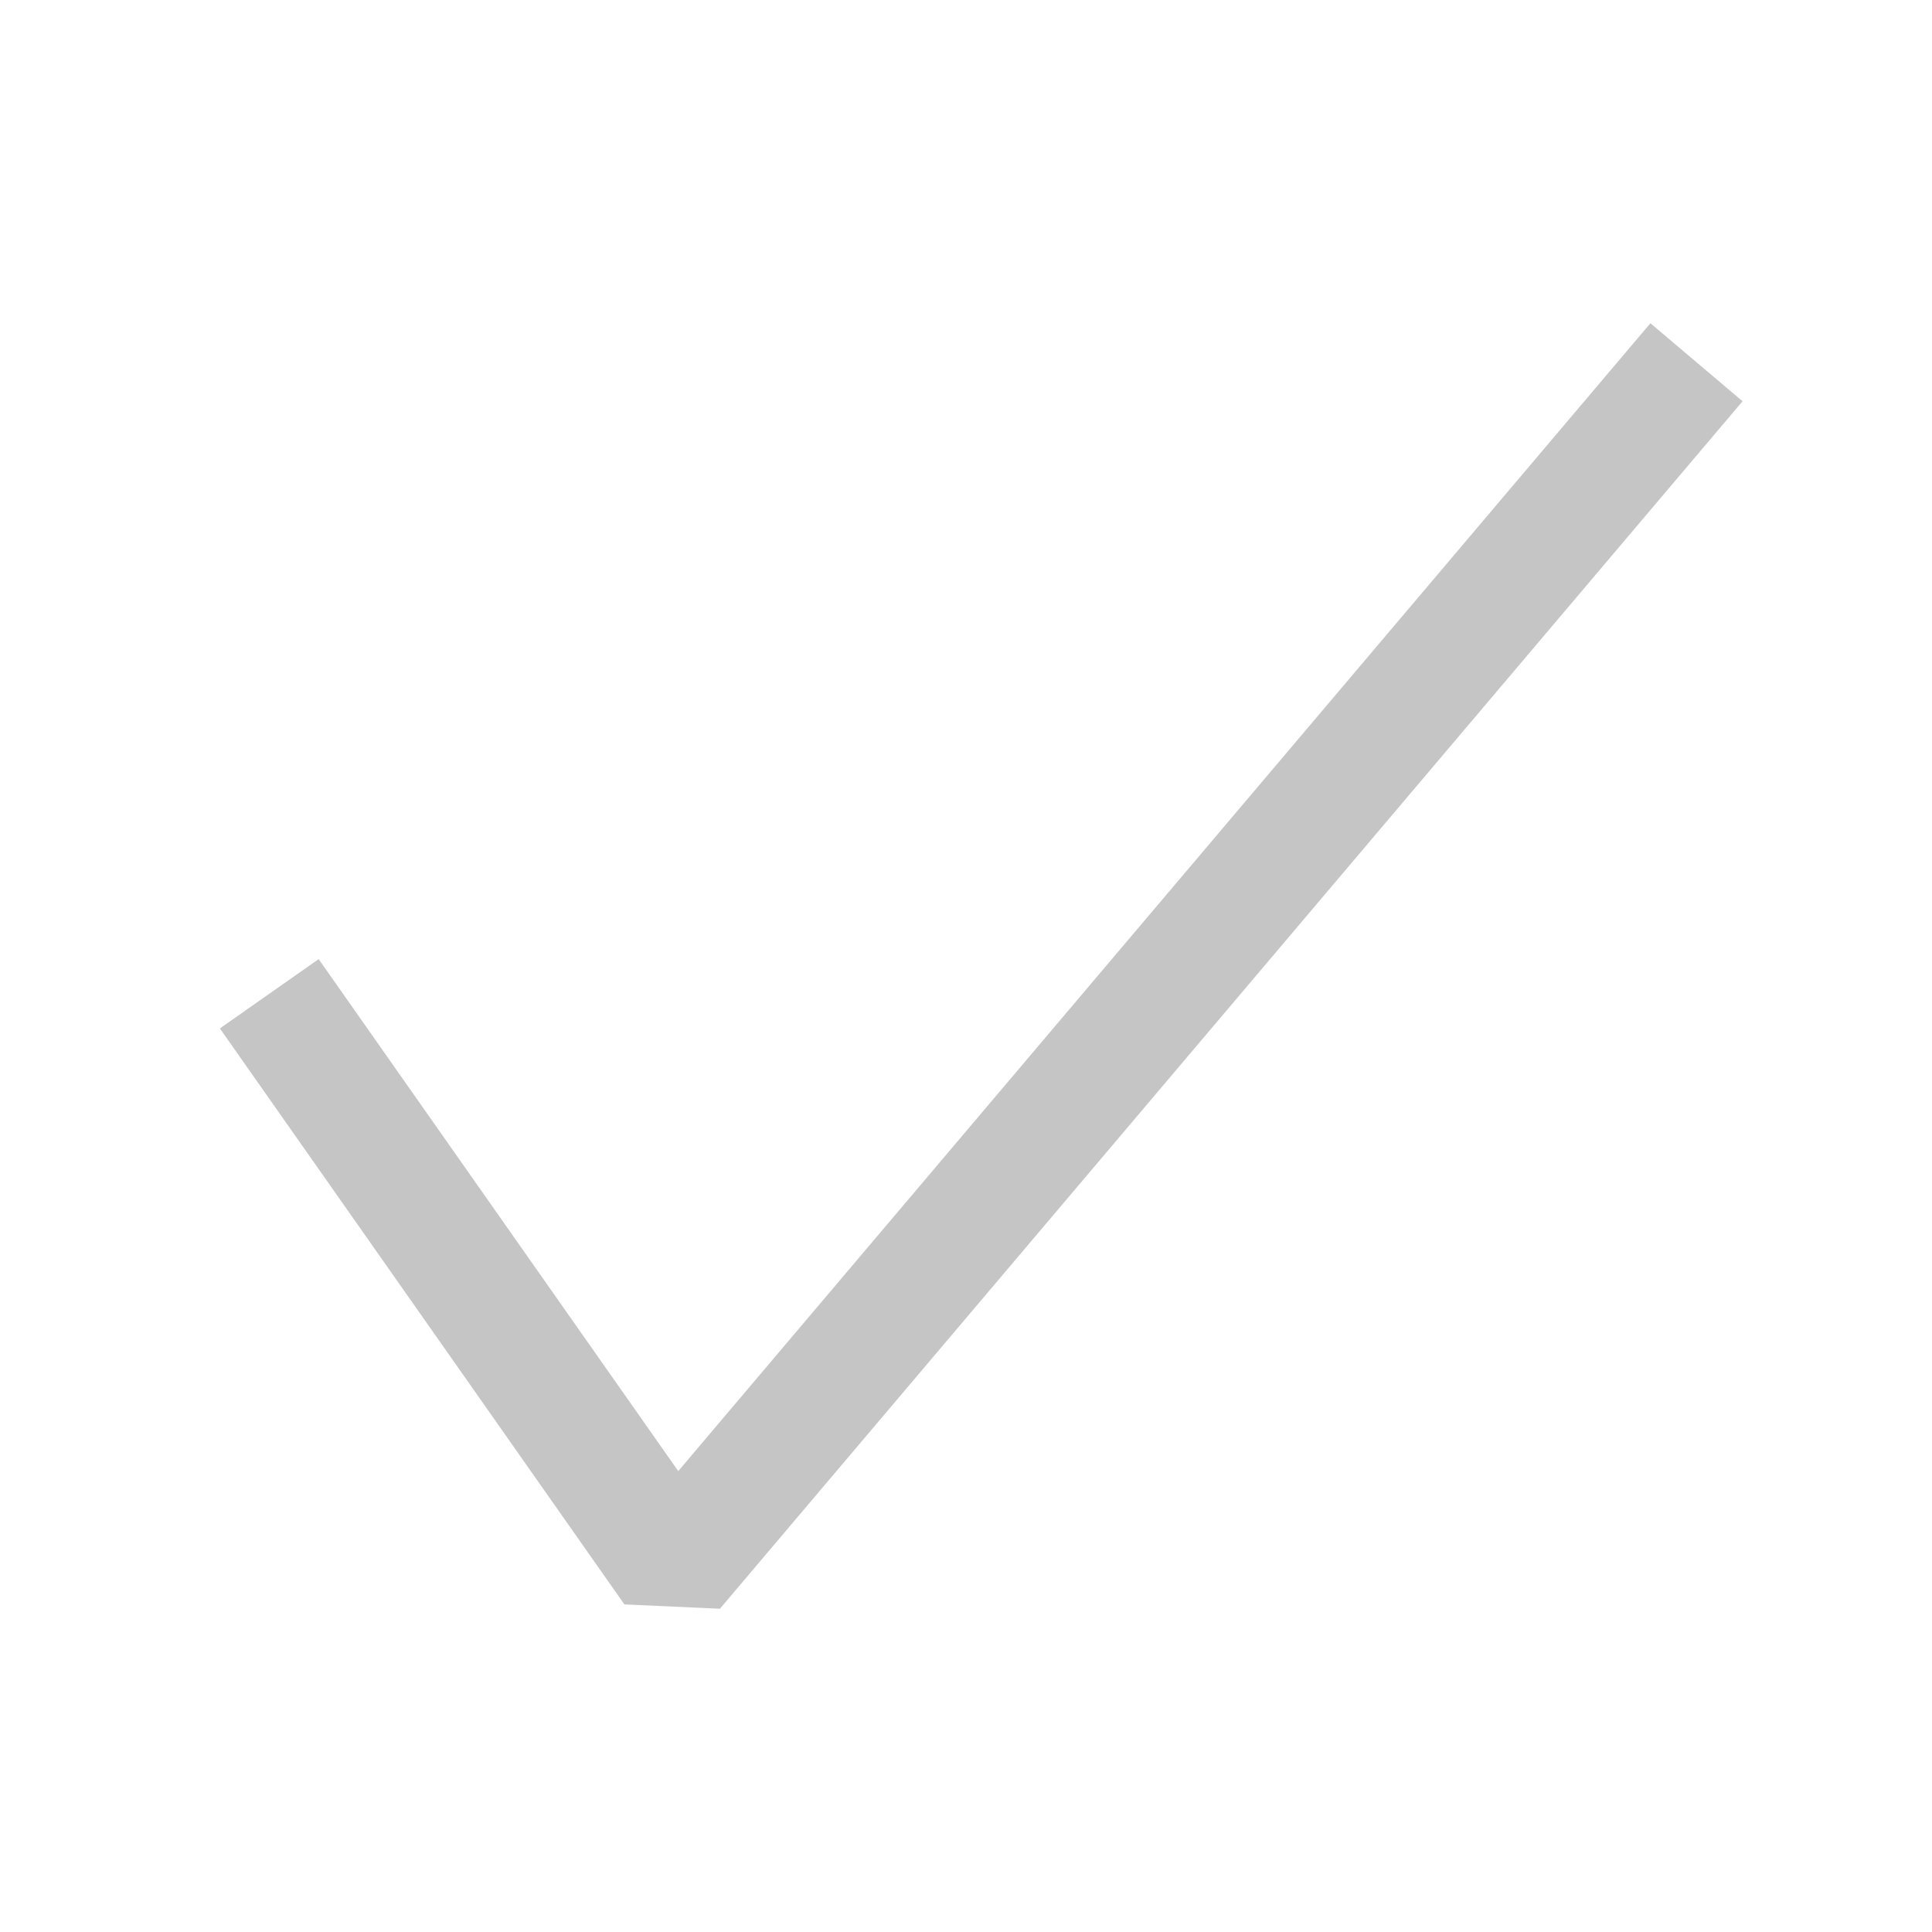
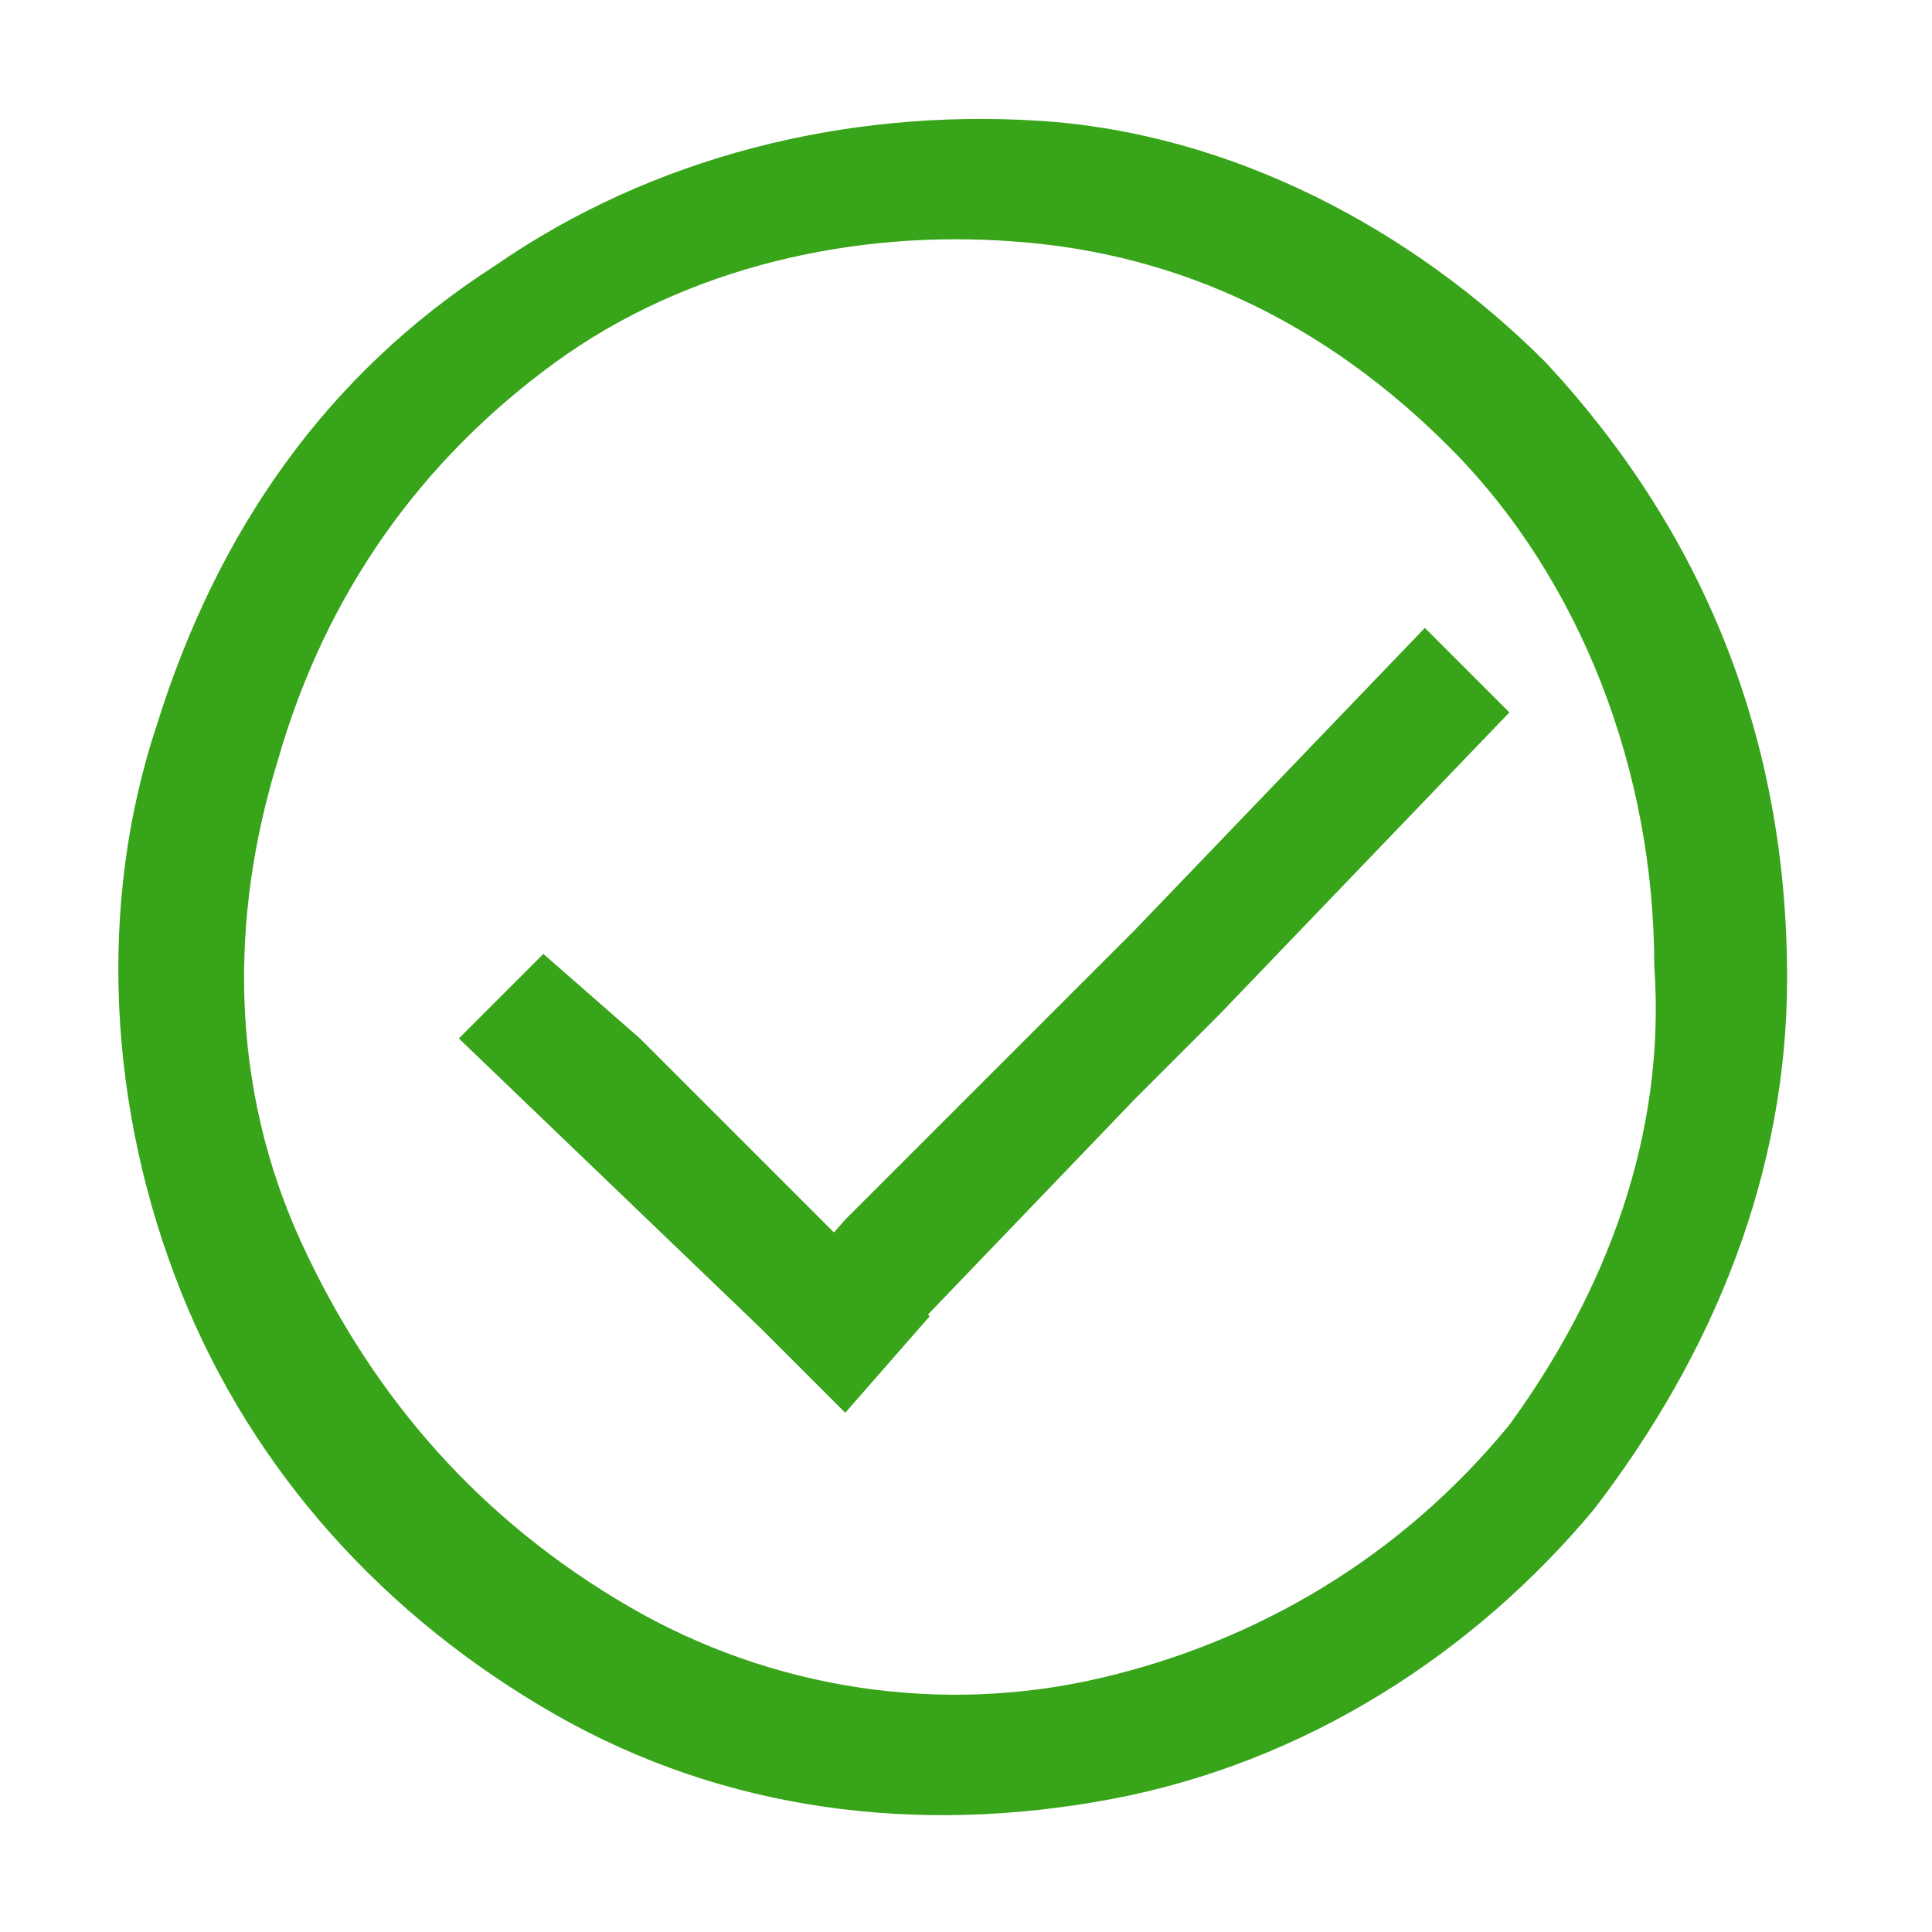
- <svg xmlns="http://www.w3.org/2000/svg" width="16" height="16" viewBox="0 0 16 16" fill="none">
-   <path fill-rule="evenodd" clip-rule="evenodd" d="M14.431 3.323L5.962 13.323L5.171 13.287L1.821 8.517L2.639 7.943L5.617 12.183L13.668 2.677L14.431 3.323Z" fill="#C5C5C5" />
+ <svg xmlns="http://www.w3.org/2000/svg" version="1.1" id="Layer_1" x="0px" y="0px" viewBox="-297 389 16 16" style="enable-background:new -297 389 16 16;" xml:space="preserve">
+   <style type="text/css">
+ 	.st0{fill:#38A41A;}
+ </style>
+   <path class="st0" d="M-288.4,390c1.6,0.1,3.1,0.9,4.2,2c1.3,1.4,2,3.1,2,5.1c0,1.6-0.6,3.1-1.6,4.4c-1,1.2-2.4,2.1-4,2.4  c-1.6,0.3-3.2,0.1-4.6-0.7c-1.4-0.8-2.5-2-3.1-3.5c-0.6-1.5-0.7-3.2-0.2-4.7c0.5-1.6,1.4-2.9,2.8-3.8  C-291.6,390.3-290,389.9-288.4,390z M-287.9,402.9c1.3-0.3,2.5-1,3.4-2.1c0.8-1.1,1.3-2.4,1.2-3.8c0-1.6-0.6-3.2-1.7-4.3  c-1-1-2.2-1.6-3.6-1.7c-1.3-0.1-2.7,0.2-3.8,1c-1.1,0.8-1.9,1.9-2.3,3.3c-0.4,1.3-0.4,2.7,0.2,4c0.6,1.3,1.5,2.3,2.7,3  C-290.6,403-289.2,403.2-287.9,402.9z M-287.6,396.7l2.4-2.5l0.7,0.7l-2.4,2.5l-0.7,0.7l-2.4,2.5l-0.7-0.7l0.7-0.8l1.7-1.7  L-287.6,396.7z M-289.3,399.9l-0.7,0.8l0,0l-0.7-0.7l-2.5-2.4l0.7-0.7l0.8,0.7l1.7,1.7" />
</svg>
